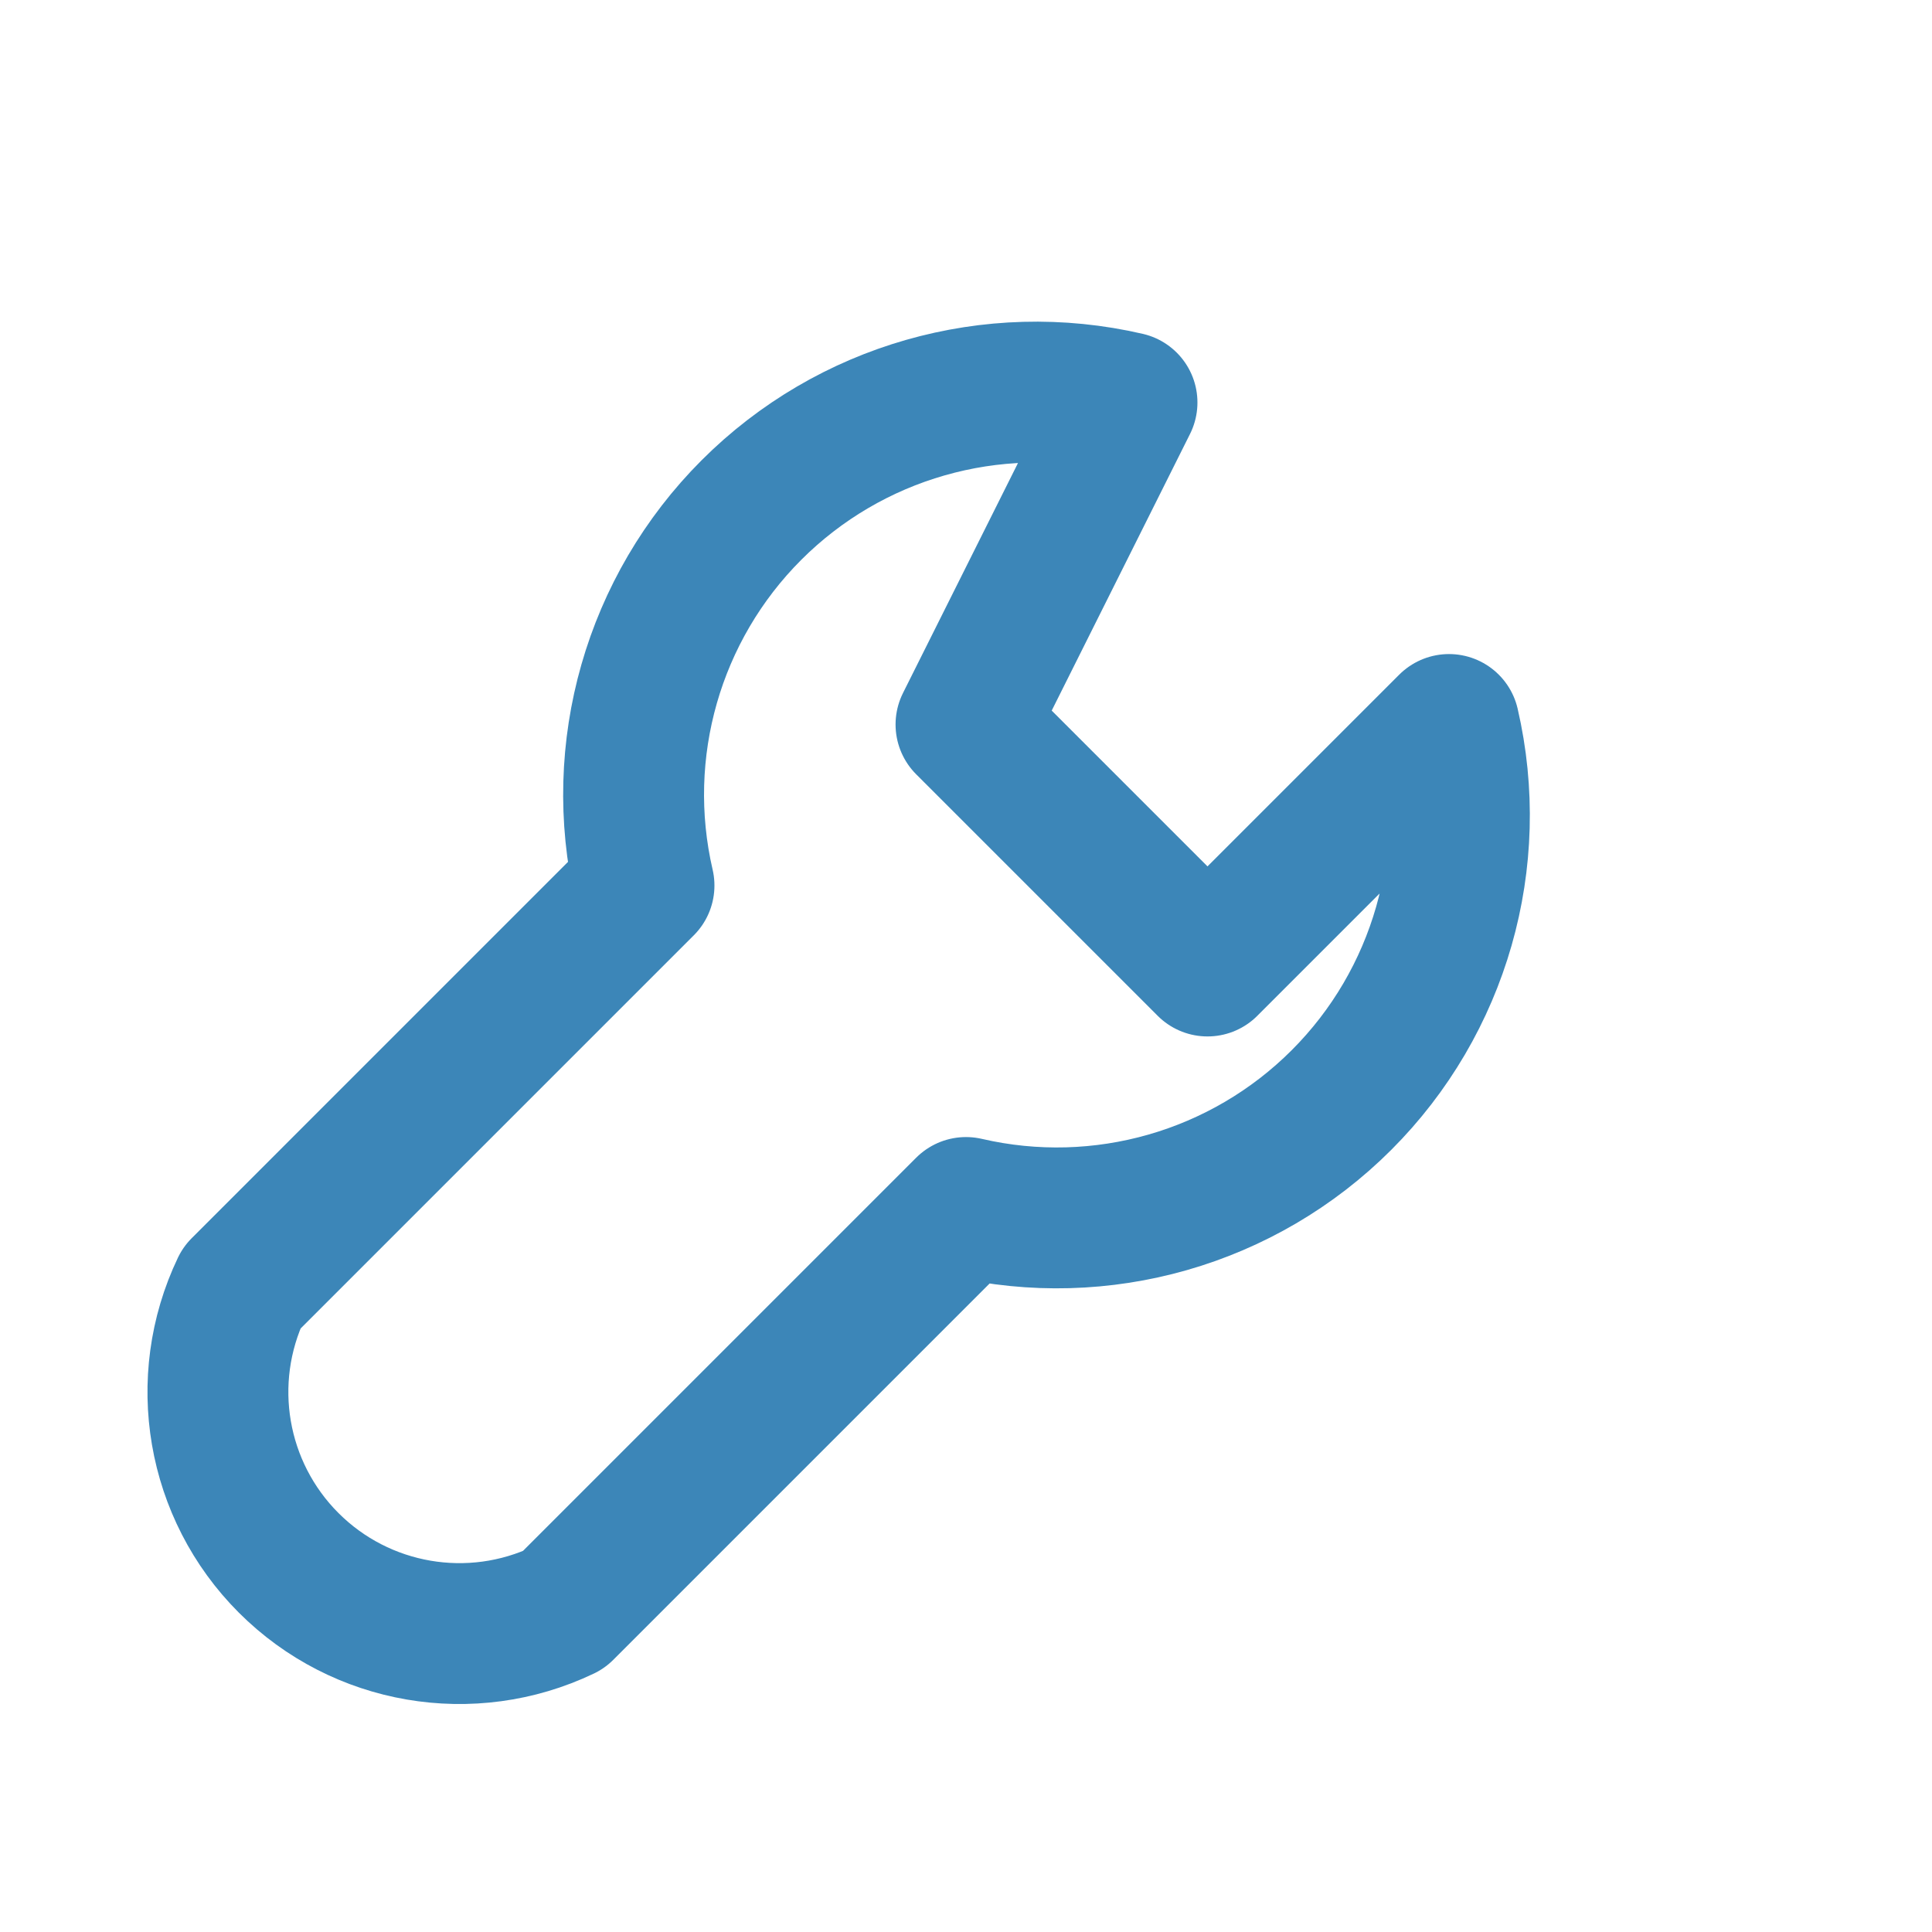
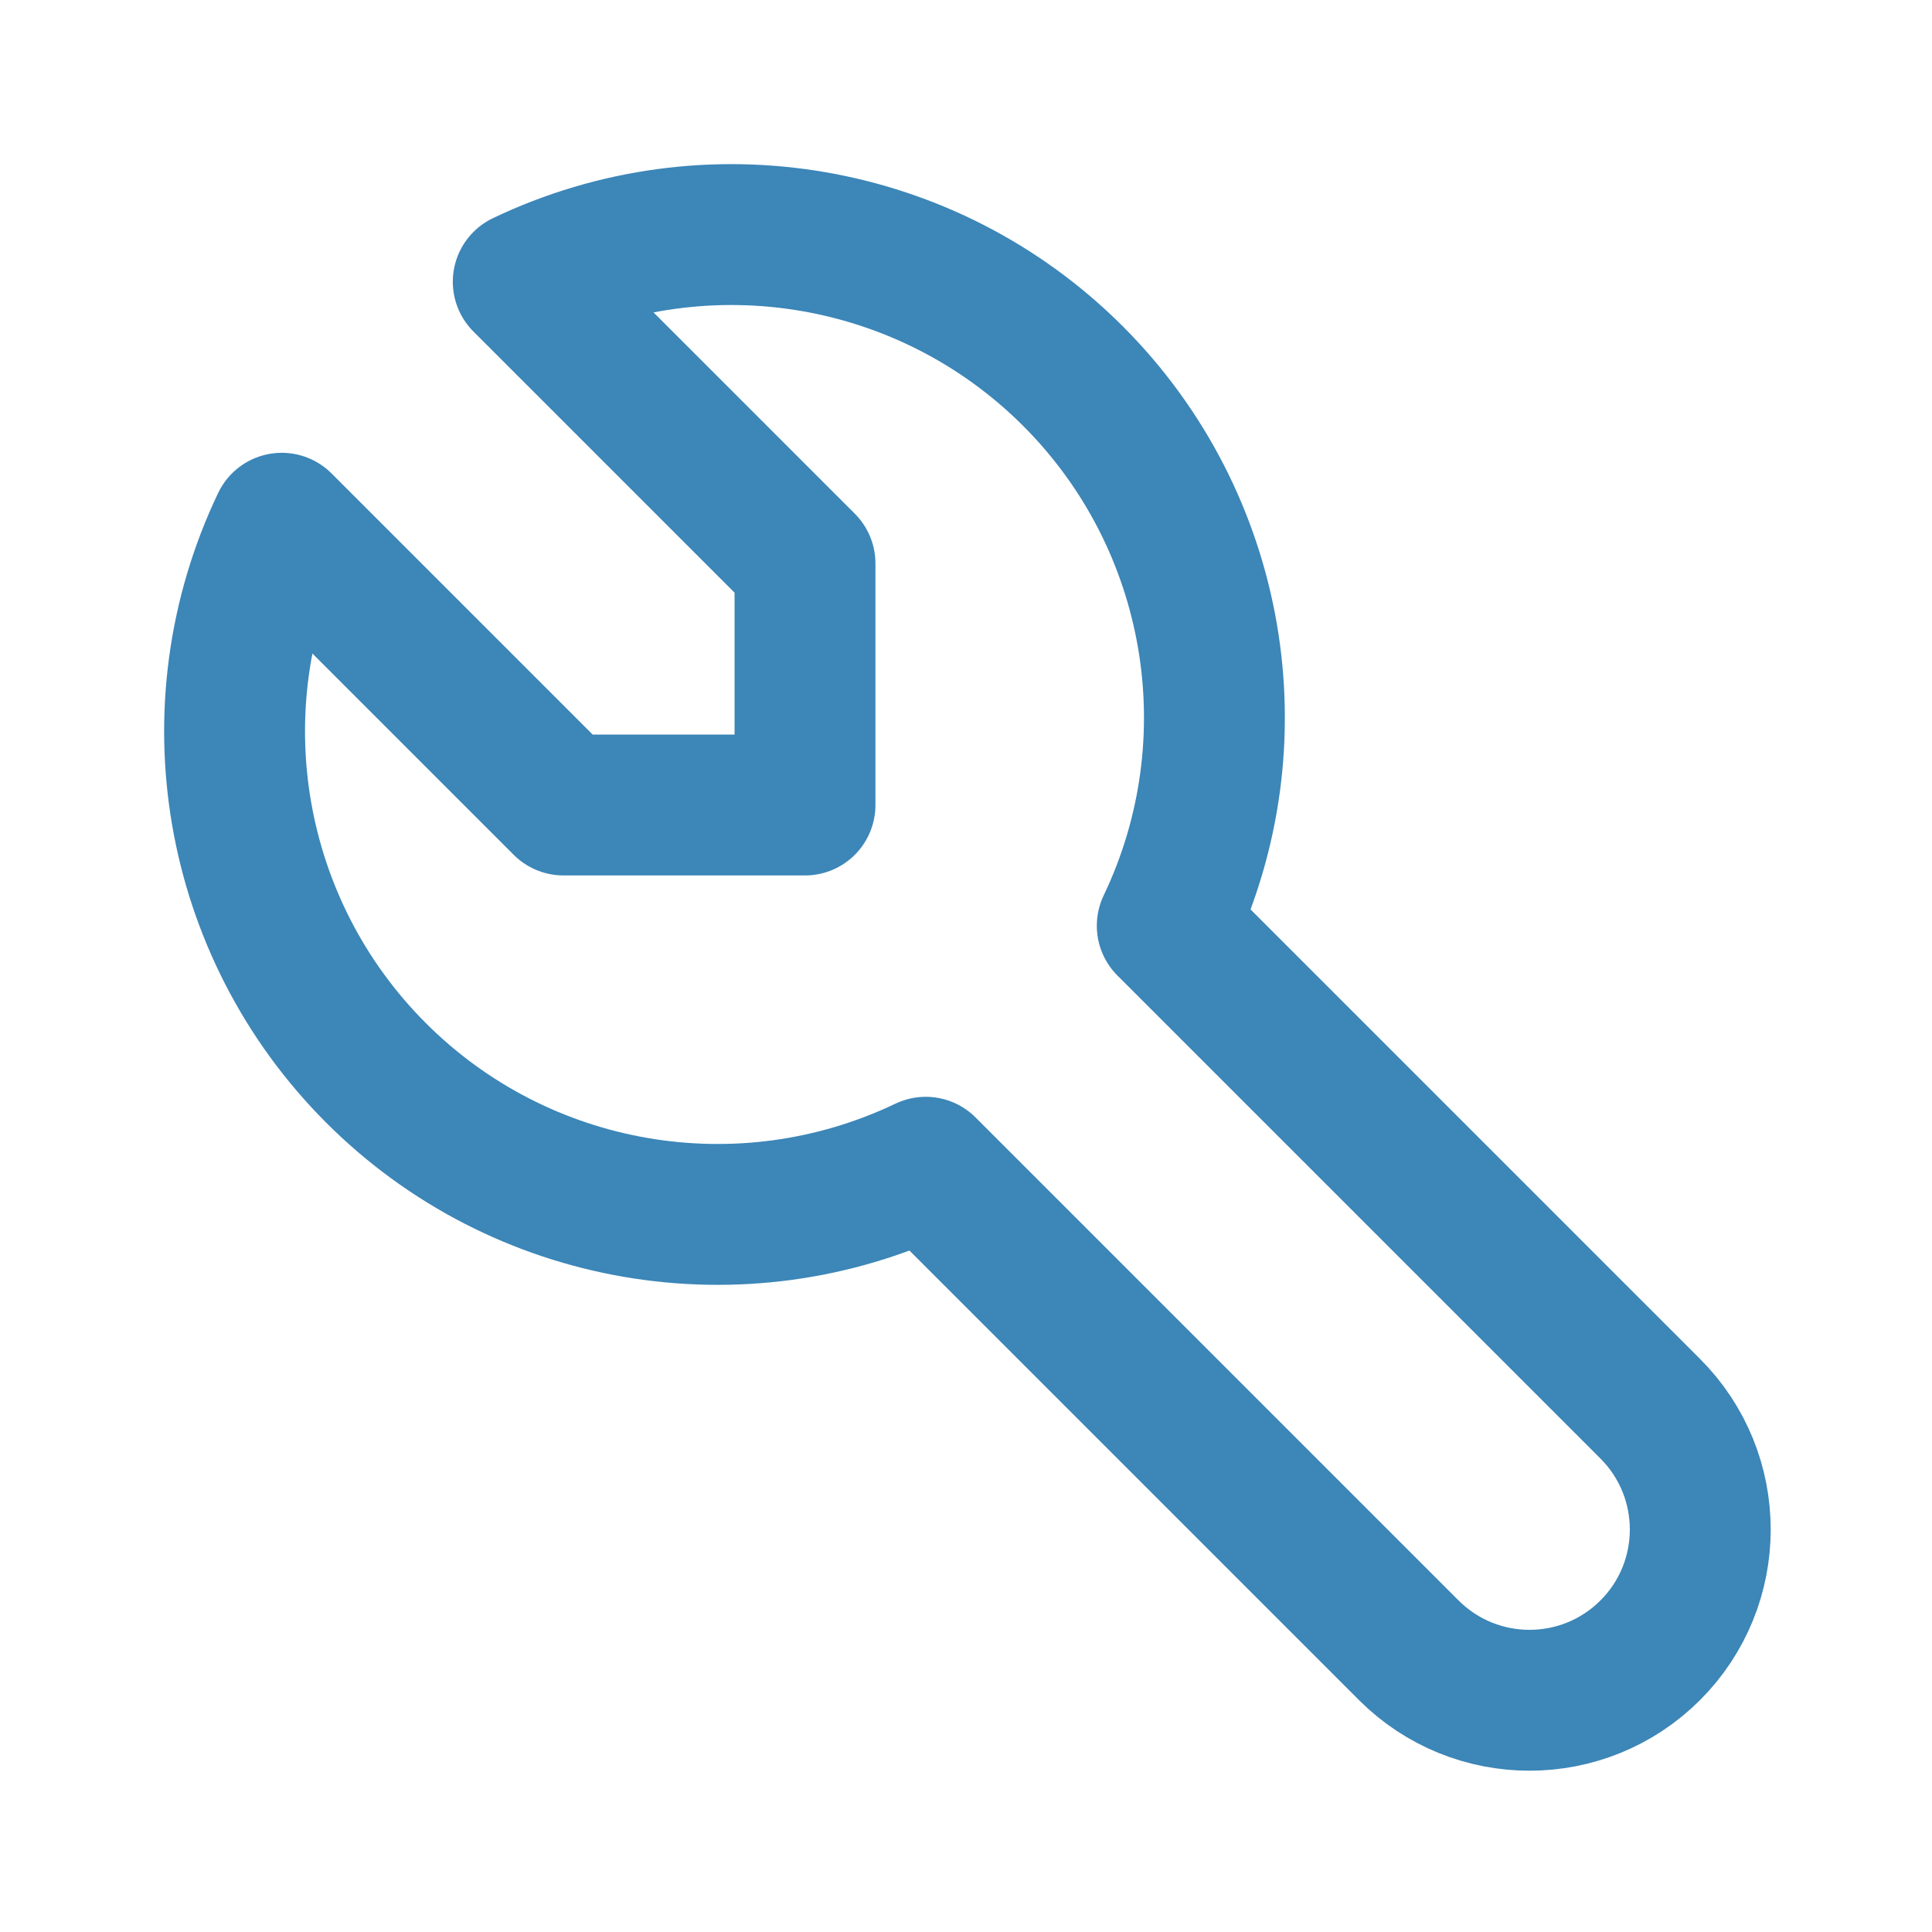
<svg xmlns="http://www.w3.org/2000/svg" viewBox="0 0 24 24" fill="none" stroke="#3C86B8" stroke-width="1.75" stroke-linecap="round" stroke-linejoin="round">
-   <path d="M14 5a5 5 0 0 0-6 6L3 16a3 3 0 0 0 4 4l5-5a5 5 0 0 0 6-6l-3 3-3-3z" />
+   <path d="M7 10h3v-3l-3.5 -3.5a6 6 0 0 1 8 8l6 6a2 2 0 0 1 -3 3l-6 -6a6 6 0 0 1 -8 -8l3.5 3.5" />
</svg>
